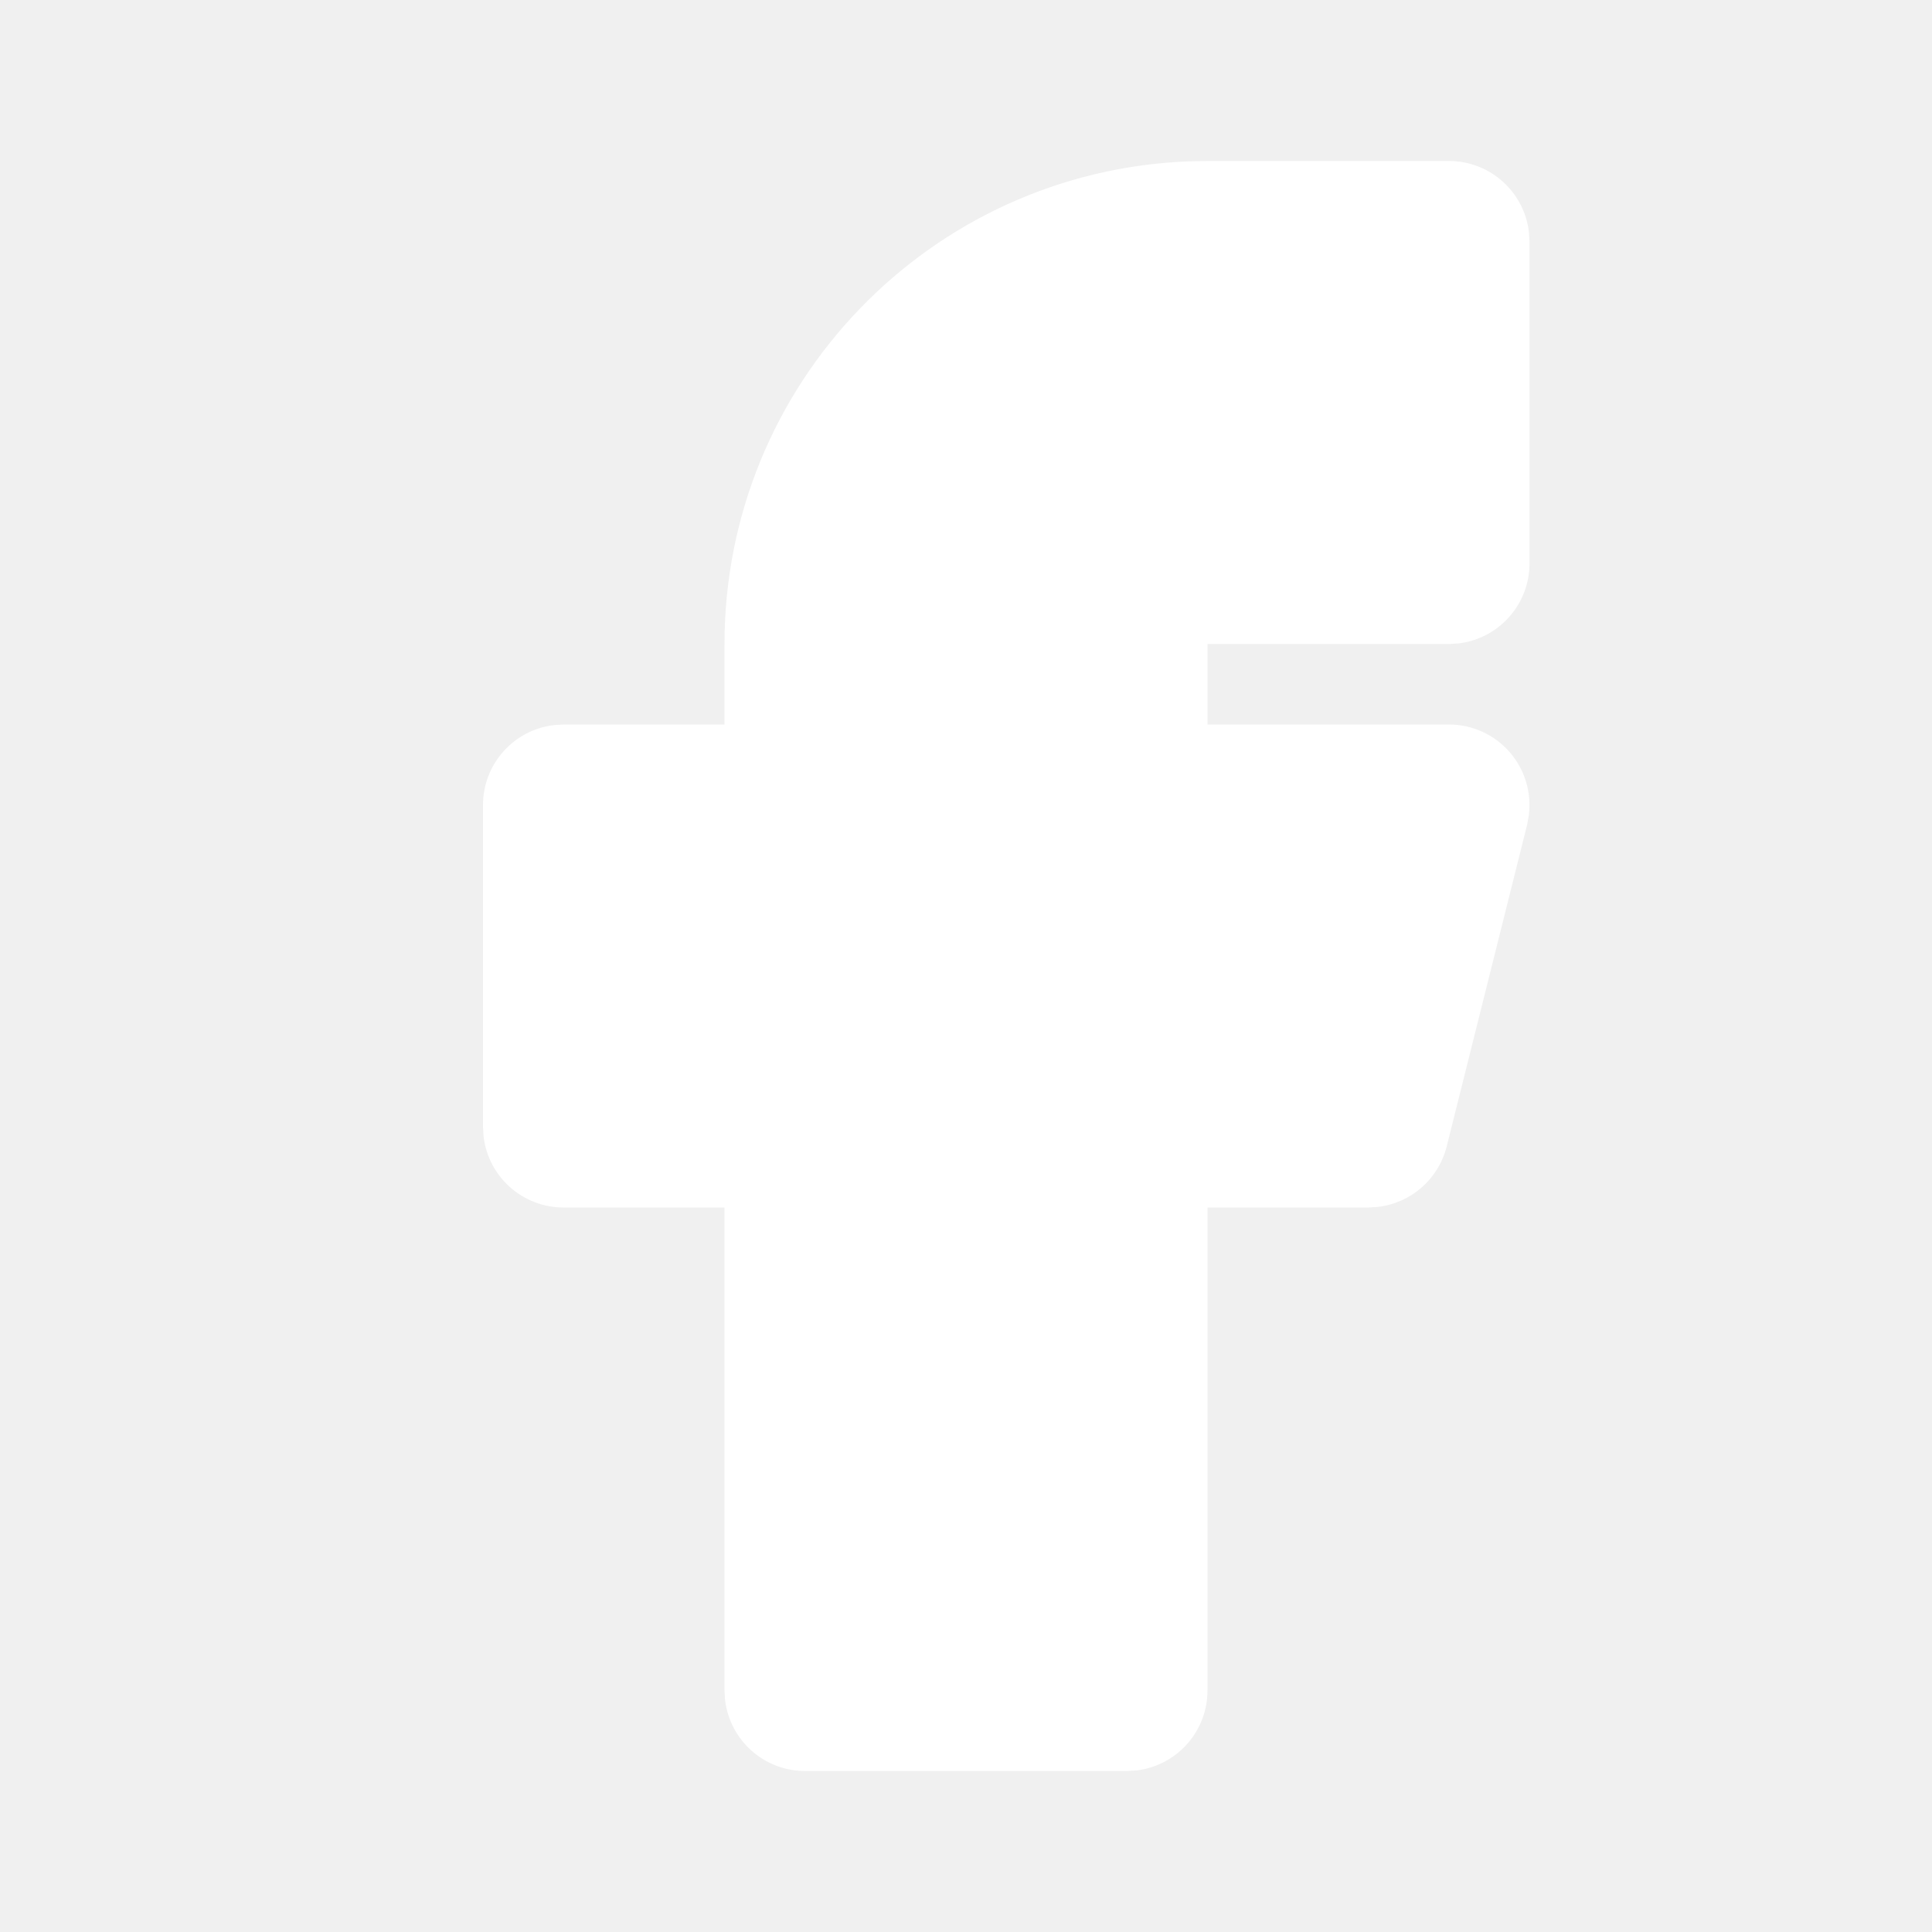
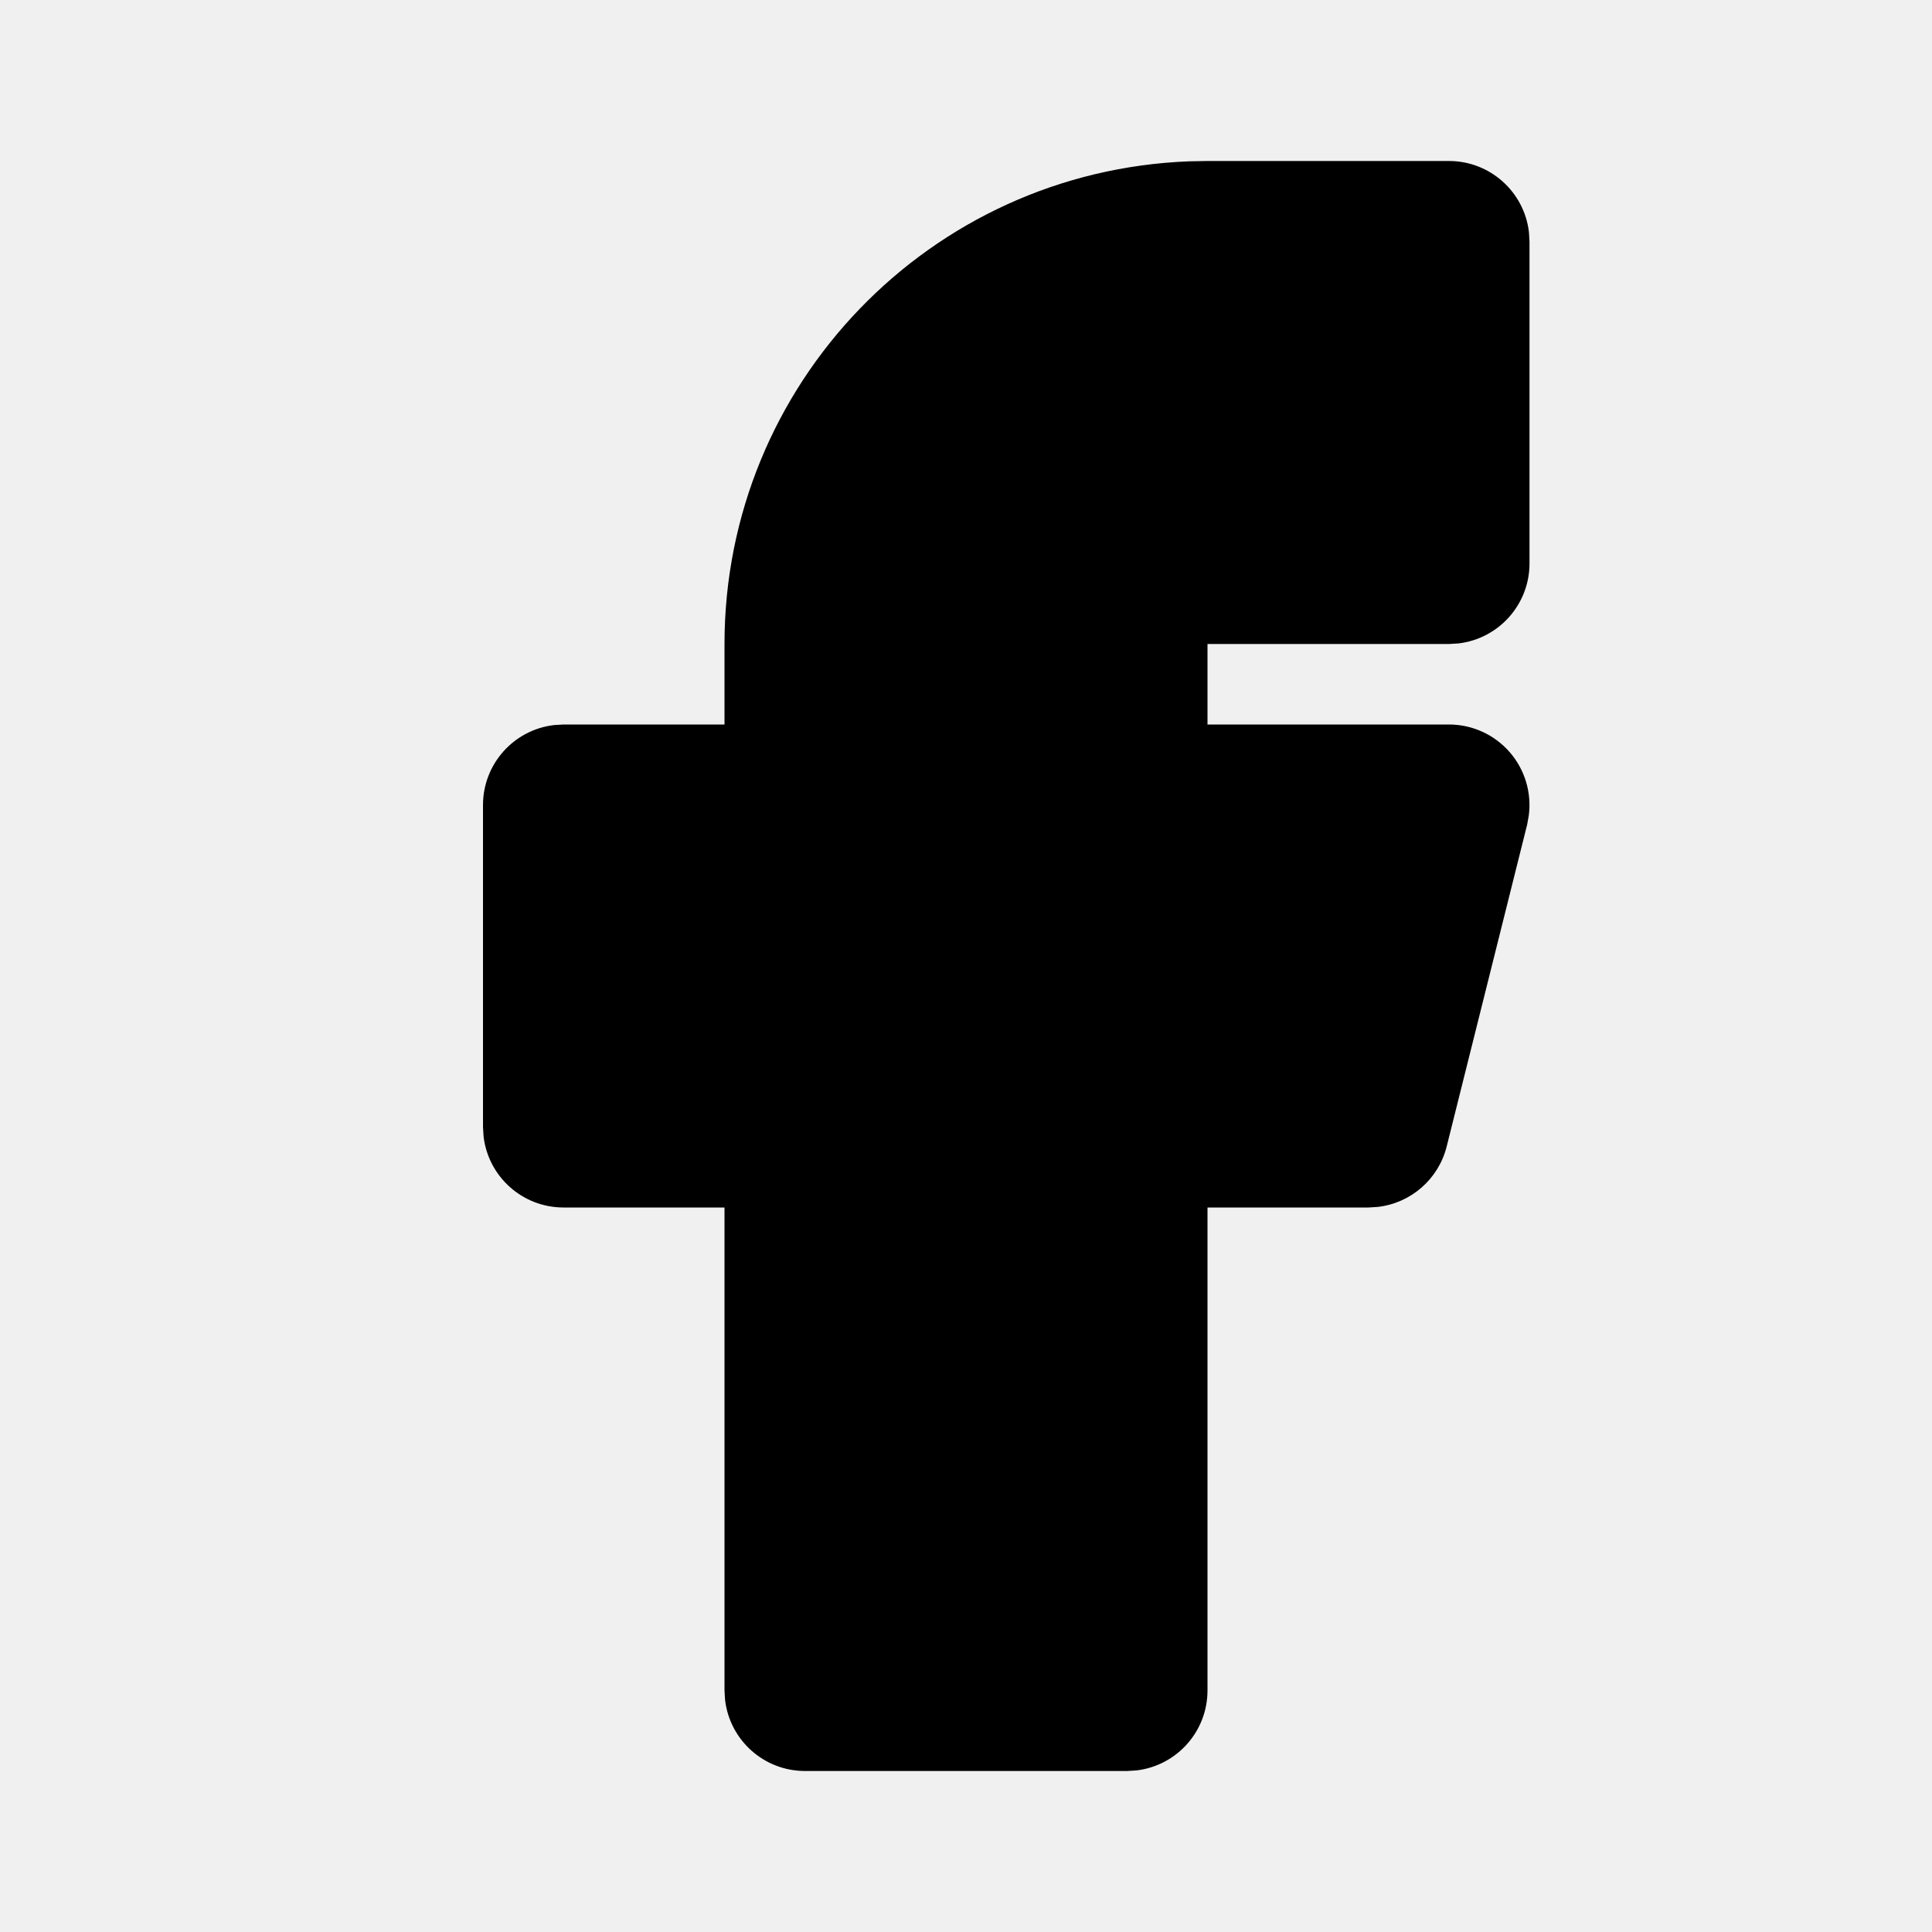
- <svg xmlns="http://www.w3.org/2000/svg" width="24" height="24" viewBox="0 0 24 24" fill="white" class="icon icon-tabler icons-tabler-filled icon-tabler-brand-facebook">
+ <svg xmlns="http://www.w3.org/2000/svg" width="24" height="24" viewBox="0 0 24 24" fill="currentColor" class="icon icon-tabler icons-tabler-filled icon-tabler-brand-facebook">
  <path stroke="none" d="M0 0h24v24H0z" fill="none" />
  <path d="M18 2a1 1 0 0 1 .993 .883l.007 .117v4a1 1 0 0 1 -.883 .993l-.117 .007h-3v1h3a1 1 0 0 1 .991 1.131l-.02 .112l-1 4a1 1 0 0 1 -.858 .75l-.113 .007h-2v6a1 1 0 0 1 -.883 .993l-.117 .007h-4a1 1 0 0 1 -.993 -.883l-.007 -.117v-6h-2a1 1 0 0 1 -.993 -.883l-.007 -.117v-4a1 1 0 0 1 .883 -.993l.117 -.007h2v-1a6 6 0 0 1 5.775 -5.996l.225 -.004h3z" />
</svg>
